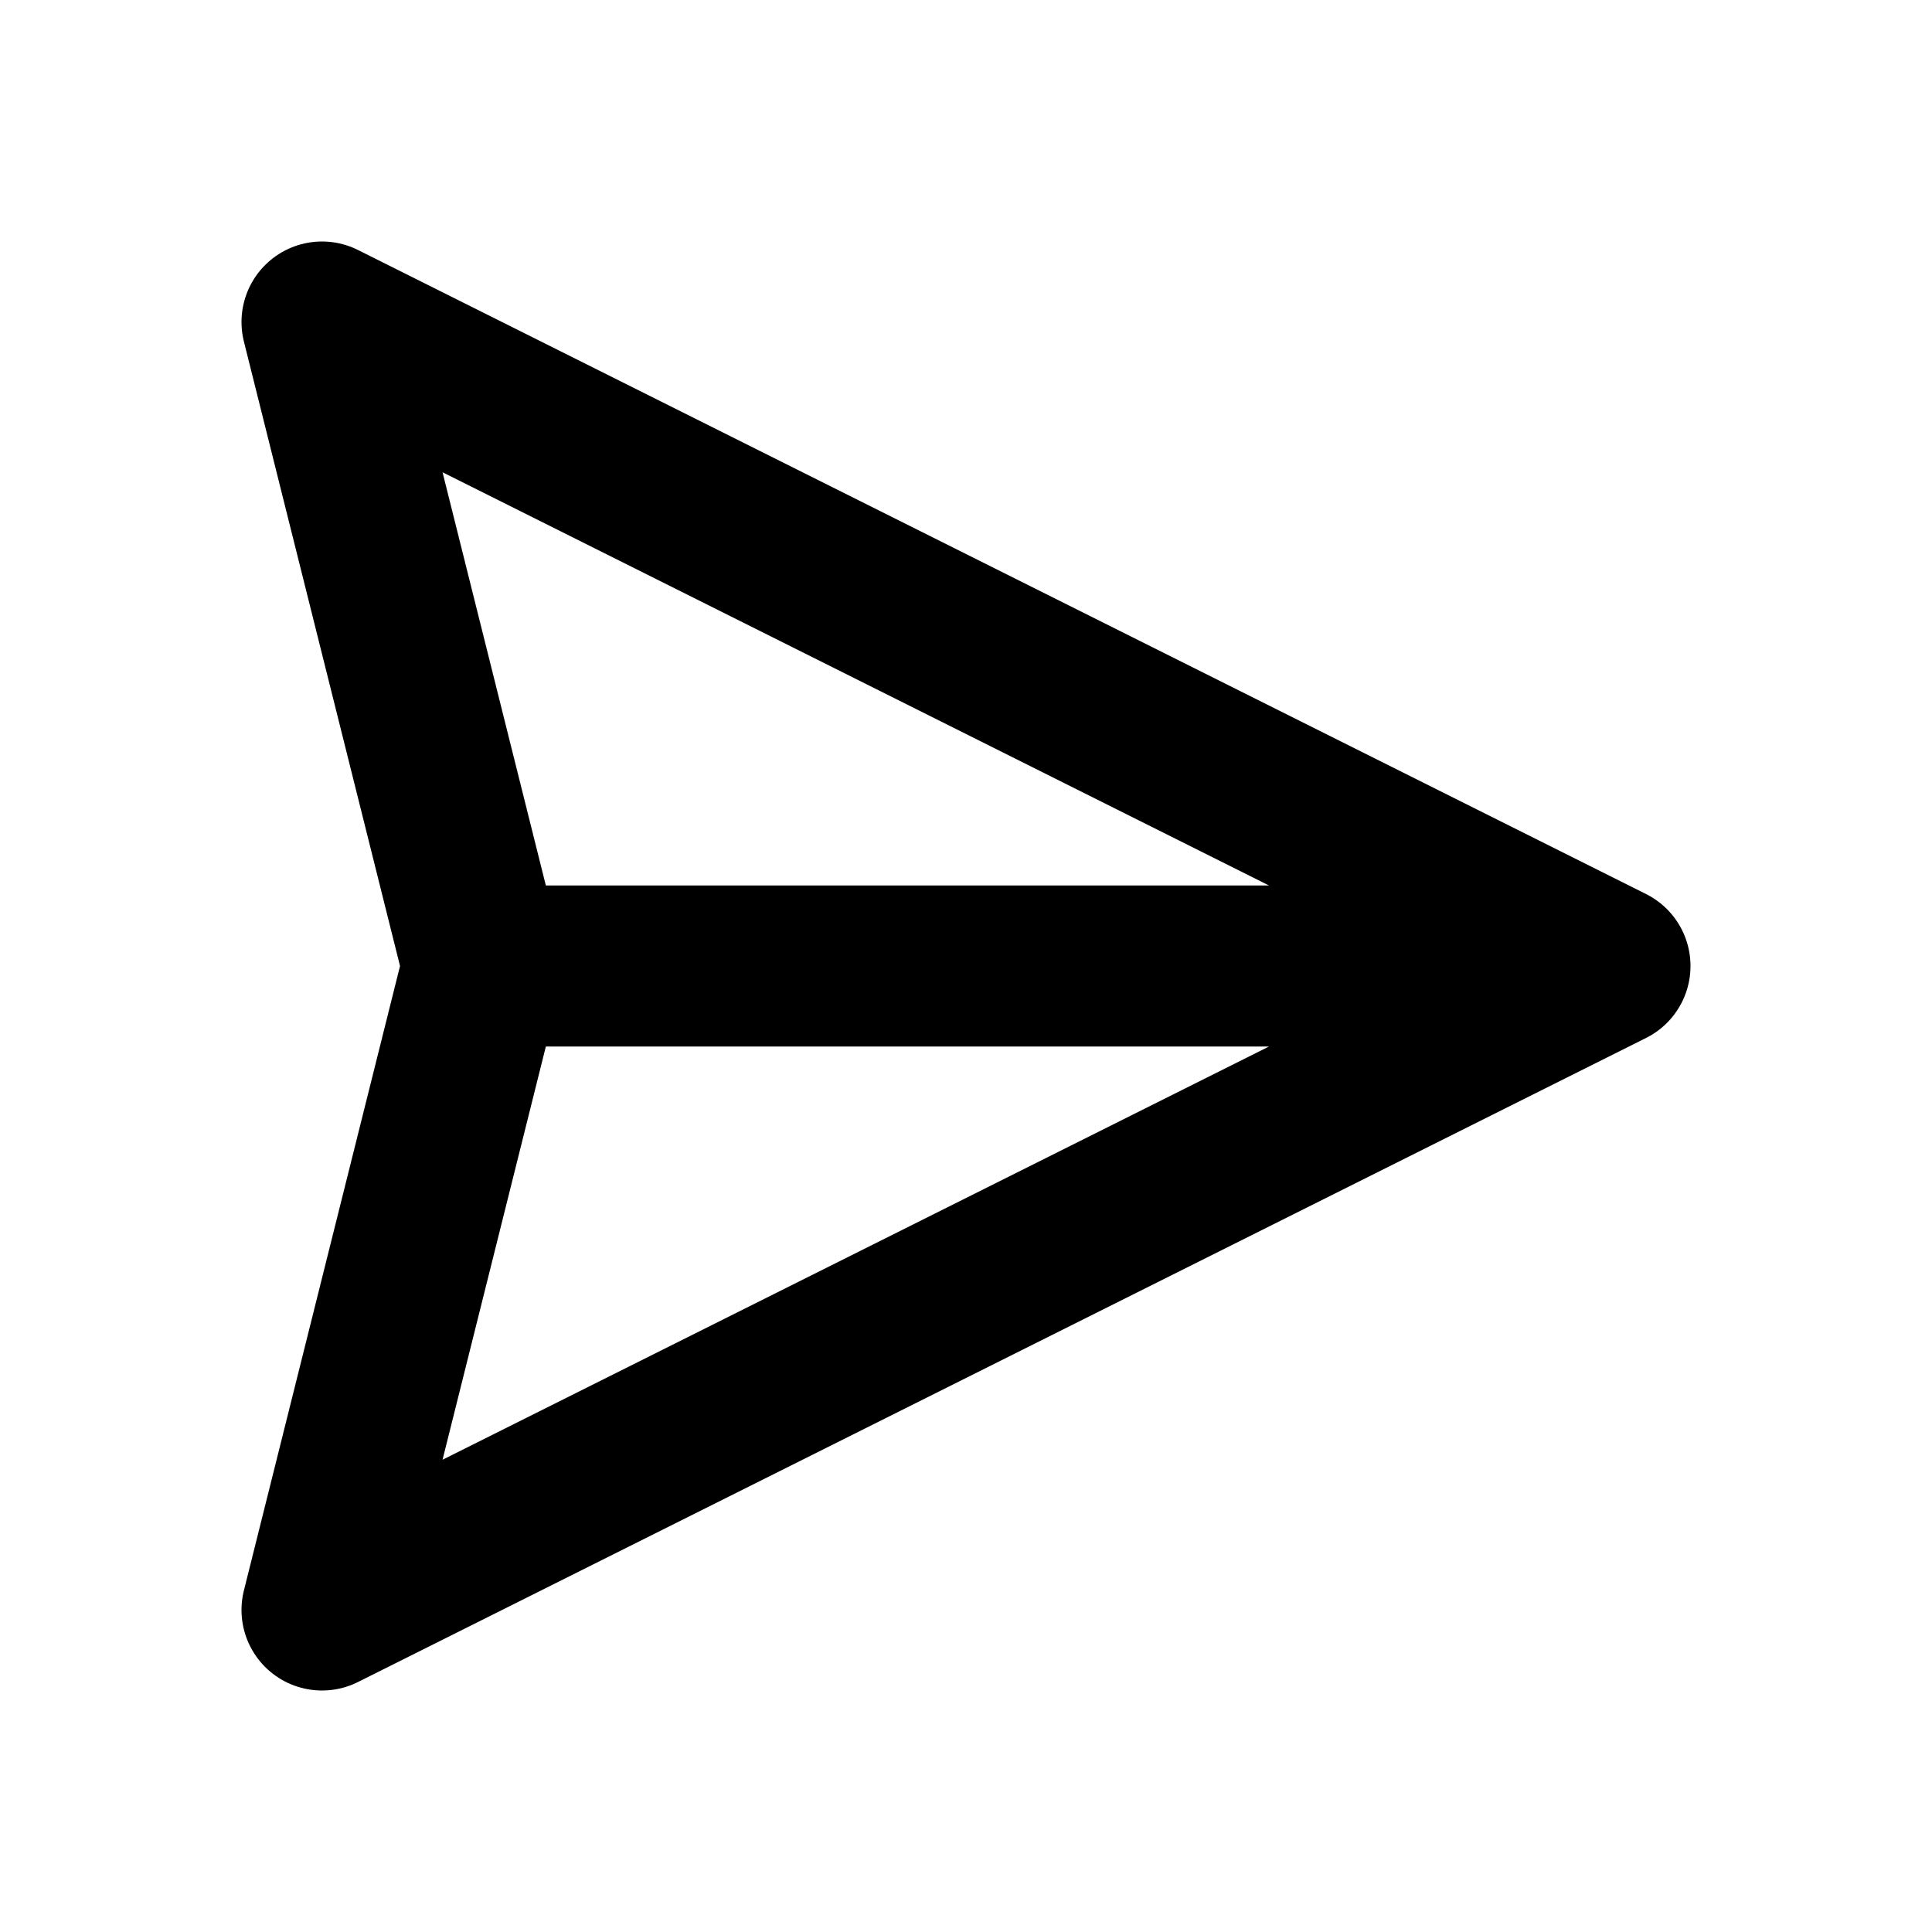
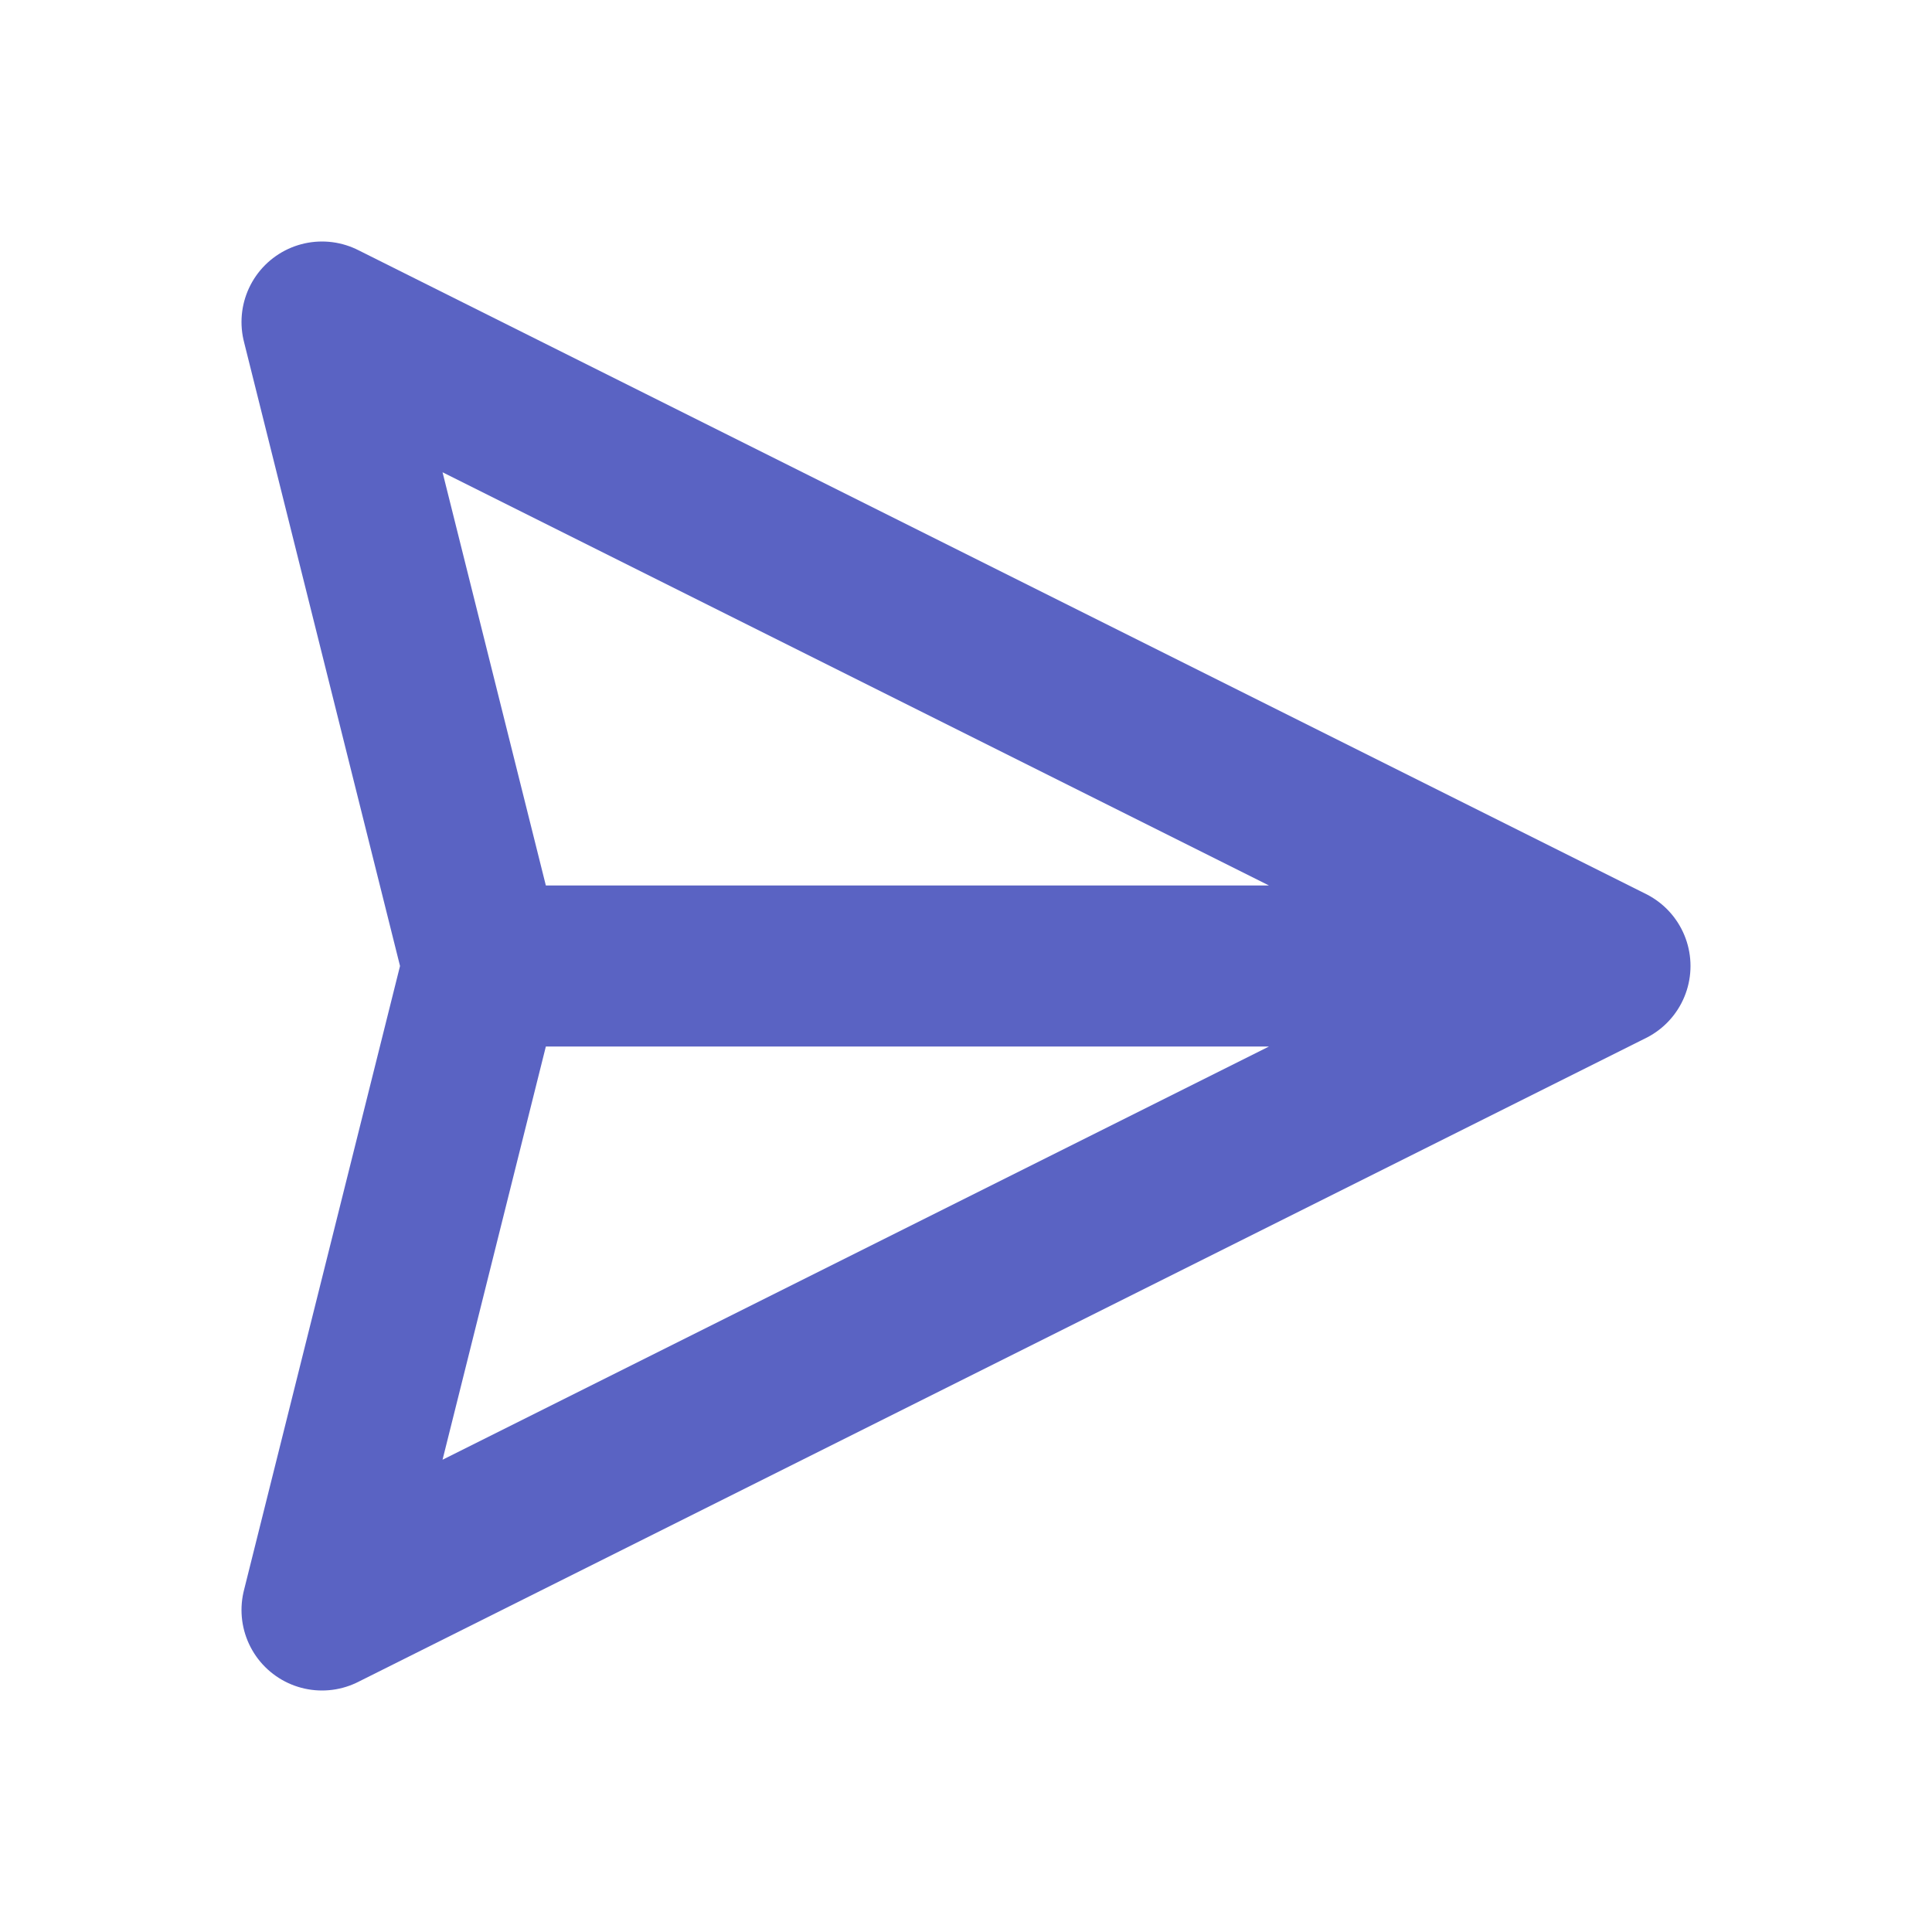
<svg xmlns="http://www.w3.org/2000/svg" width="800px" height="800px" viewBox="0 0 24 24" fill="none">
-   <path d="M20 12L4 4L6 12M20 12L4 20L6 12M20 12H6" stroke="#000000" stroke-width="2" stroke-linecap="round" stroke-linejoin="round" />
+   <path d="M20 12L4 4L6 12M20 12L4 20L6 12M20 12H6" stroke="#5A63C3" stroke-width="2" stroke-linecap="round" stroke-linejoin="round" />
</svg>
